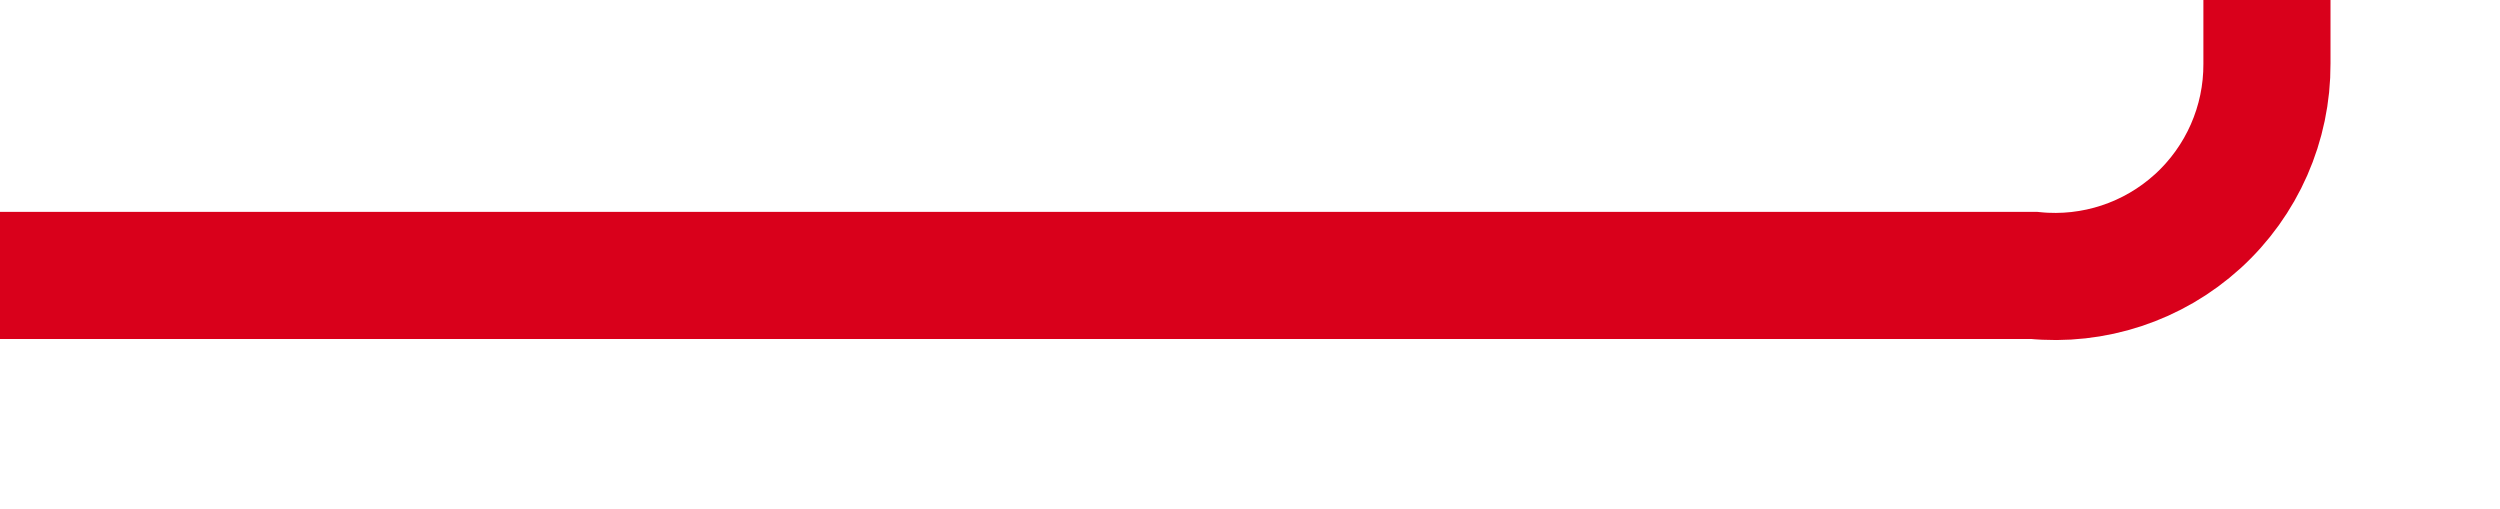
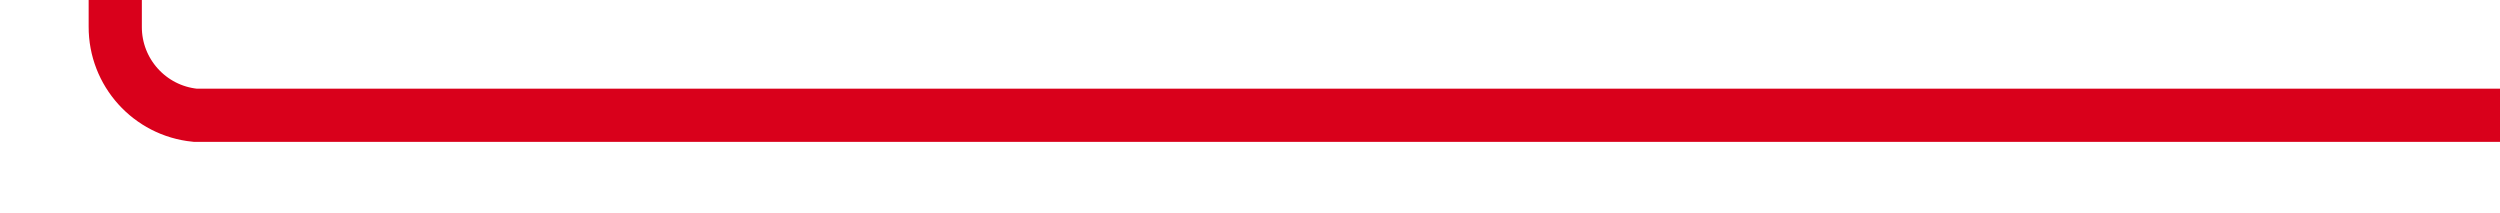
- <svg xmlns="http://www.w3.org/2000/svg" version="1.1" width="59px" height="12px" preserveAspectRatio="xMinYMid meet" viewBox="2037 868  59 10">
-   <path d="M 2037 873.5  L 2085 873.5  A 5 5 0 0 0 2090.5 868.5 L 2090.5 742  A 5 5 0 0 1 2095.5 737.5 L 2153 737.5  " stroke-width="3" stroke="#d9001b" fill="none" />
-   <path d="M 2151 746.4  L 2160 737.5  L 2151 728.6  L 2151 746.4  Z " fill-rule="nonzero" fill="#d9001b" stroke="none" />
+ <svg xmlns="http://www.w3.org/2000/svg" version="1.1" width="141px" height="12px" preserveAspectRatio="xMinYMid meet" viewBox="554 857  141 10">
+   <path d="M 695 862.5  L 565 862.5  A 5 5 0 0 1 560.5 857.5 L 560.5 806  " stroke-width="3" stroke="#d9001b" fill="none" />
+   <path d="M 569.4 808  L 560.5 799  L 551.6 808  L 569.4 808  Z " fill-rule="nonzero" fill="#d9001b" stroke="none" />
</svg>
